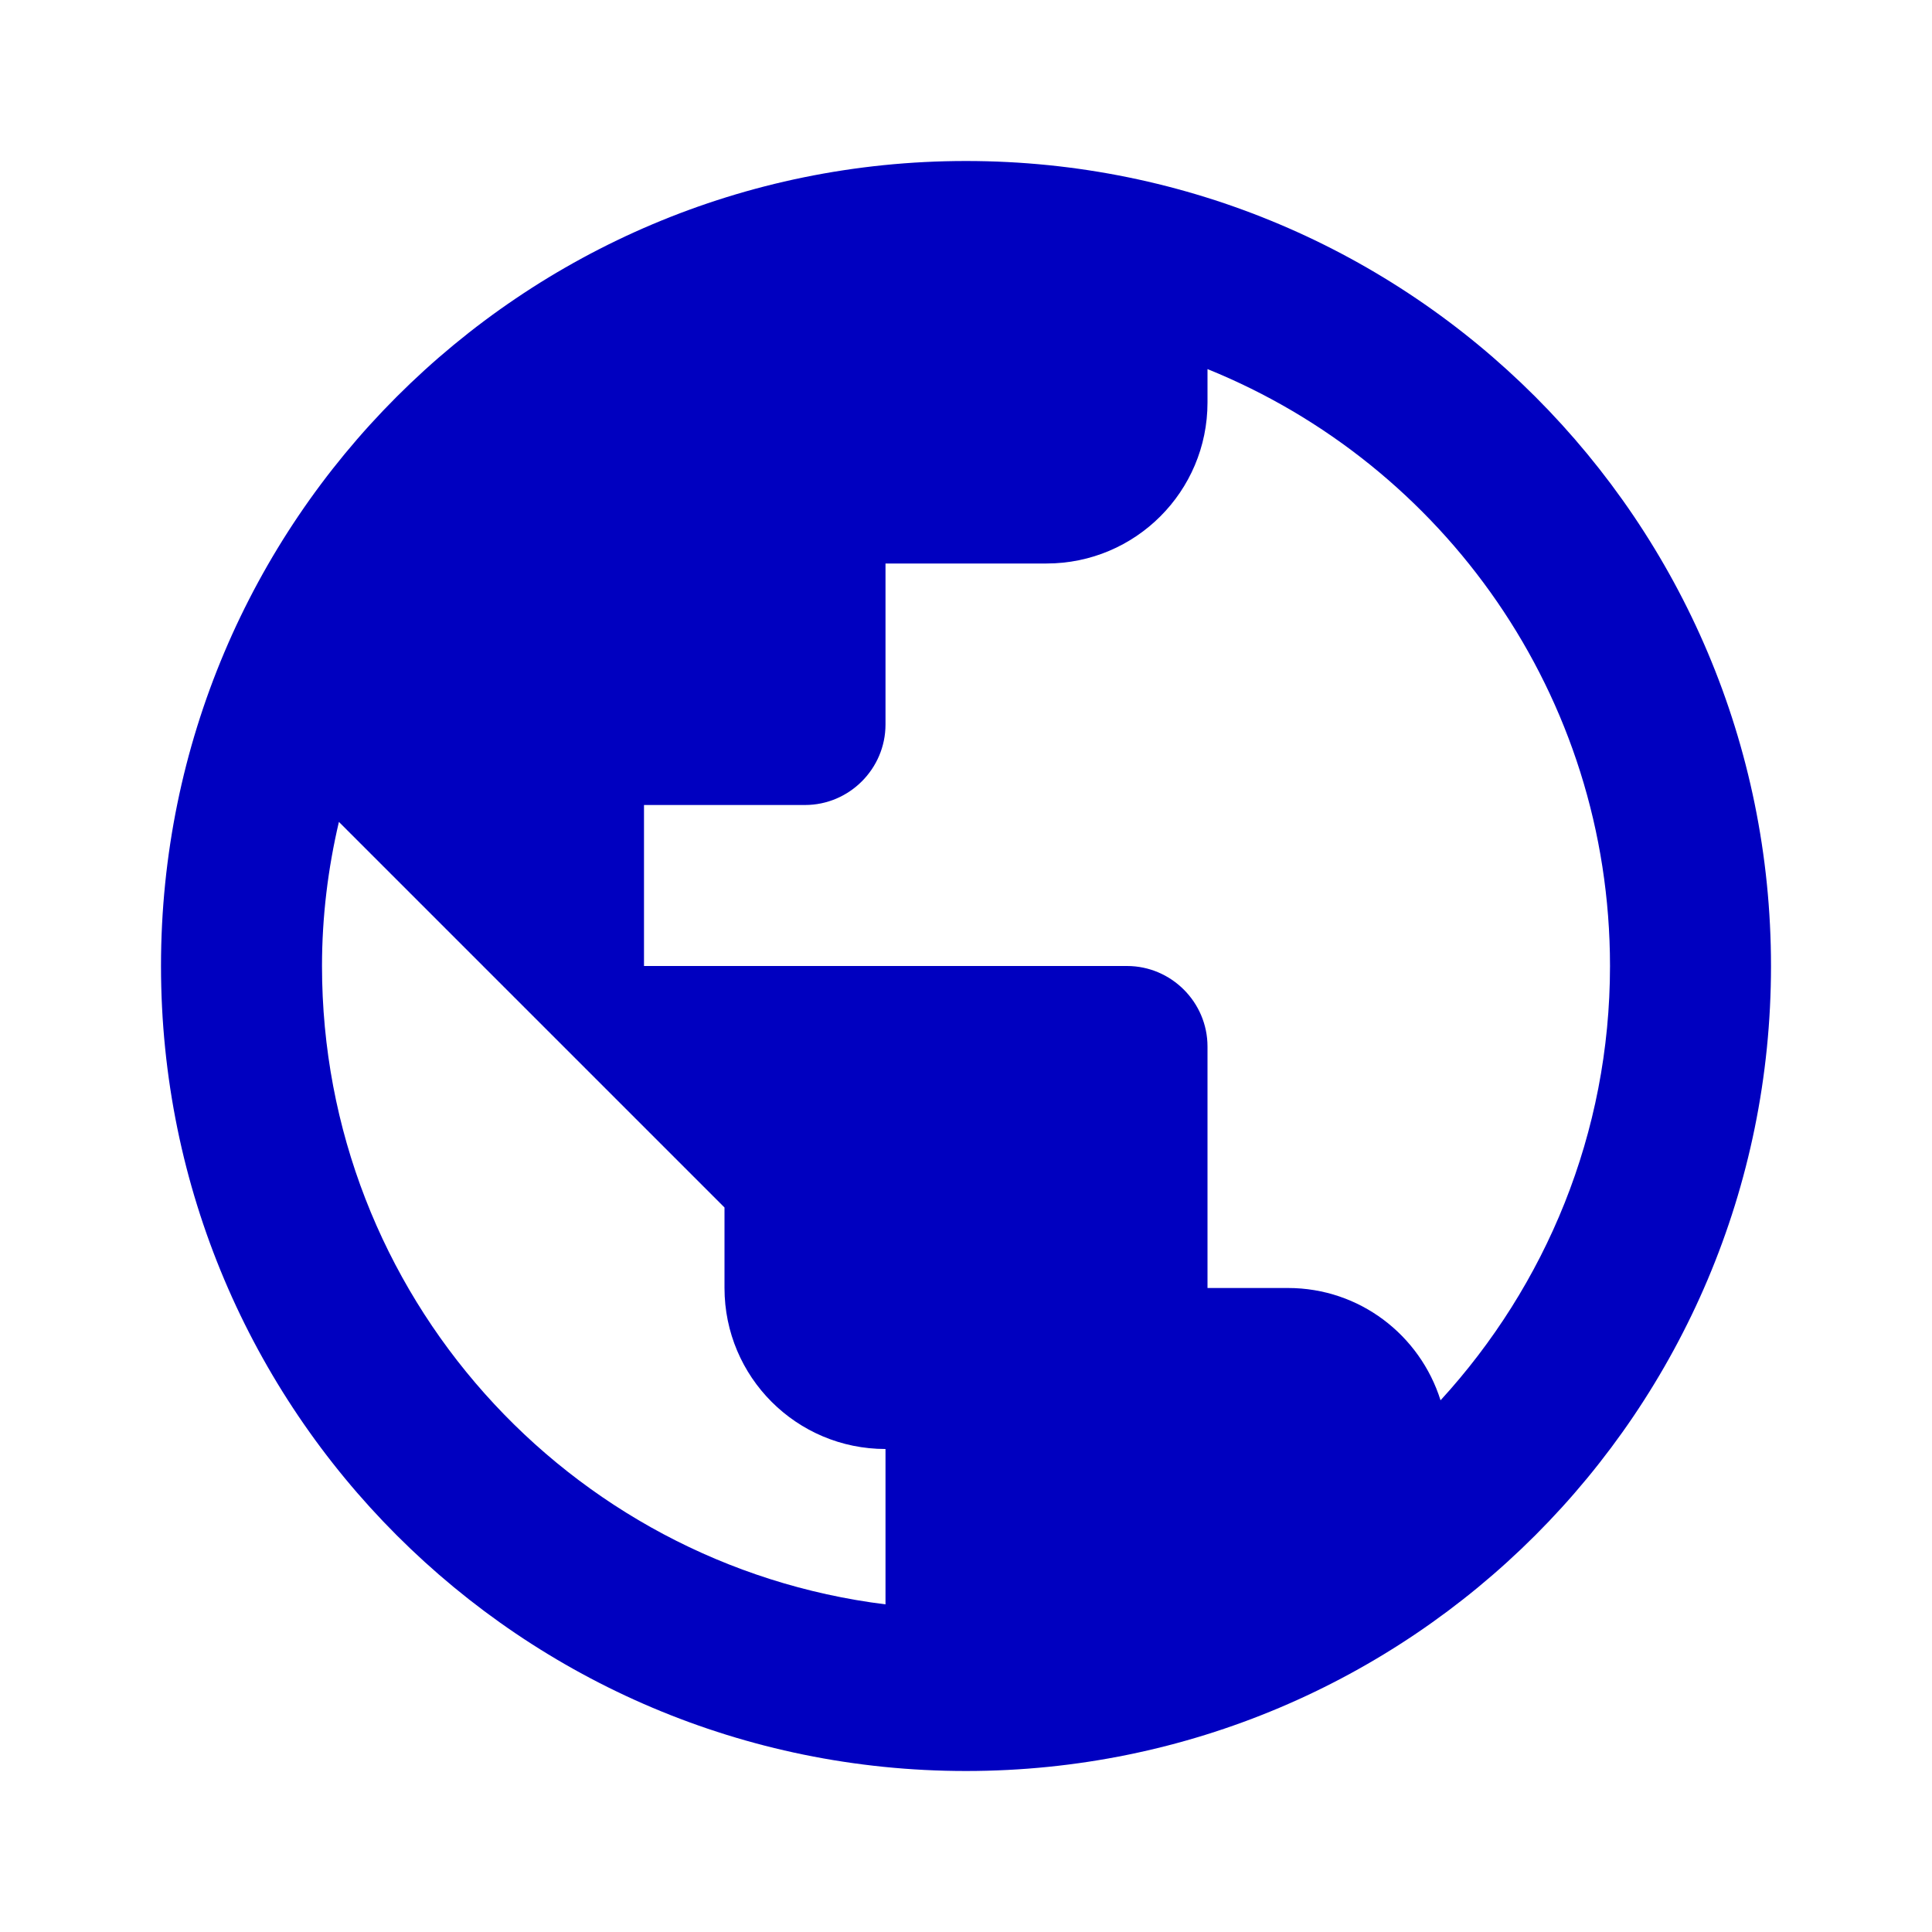
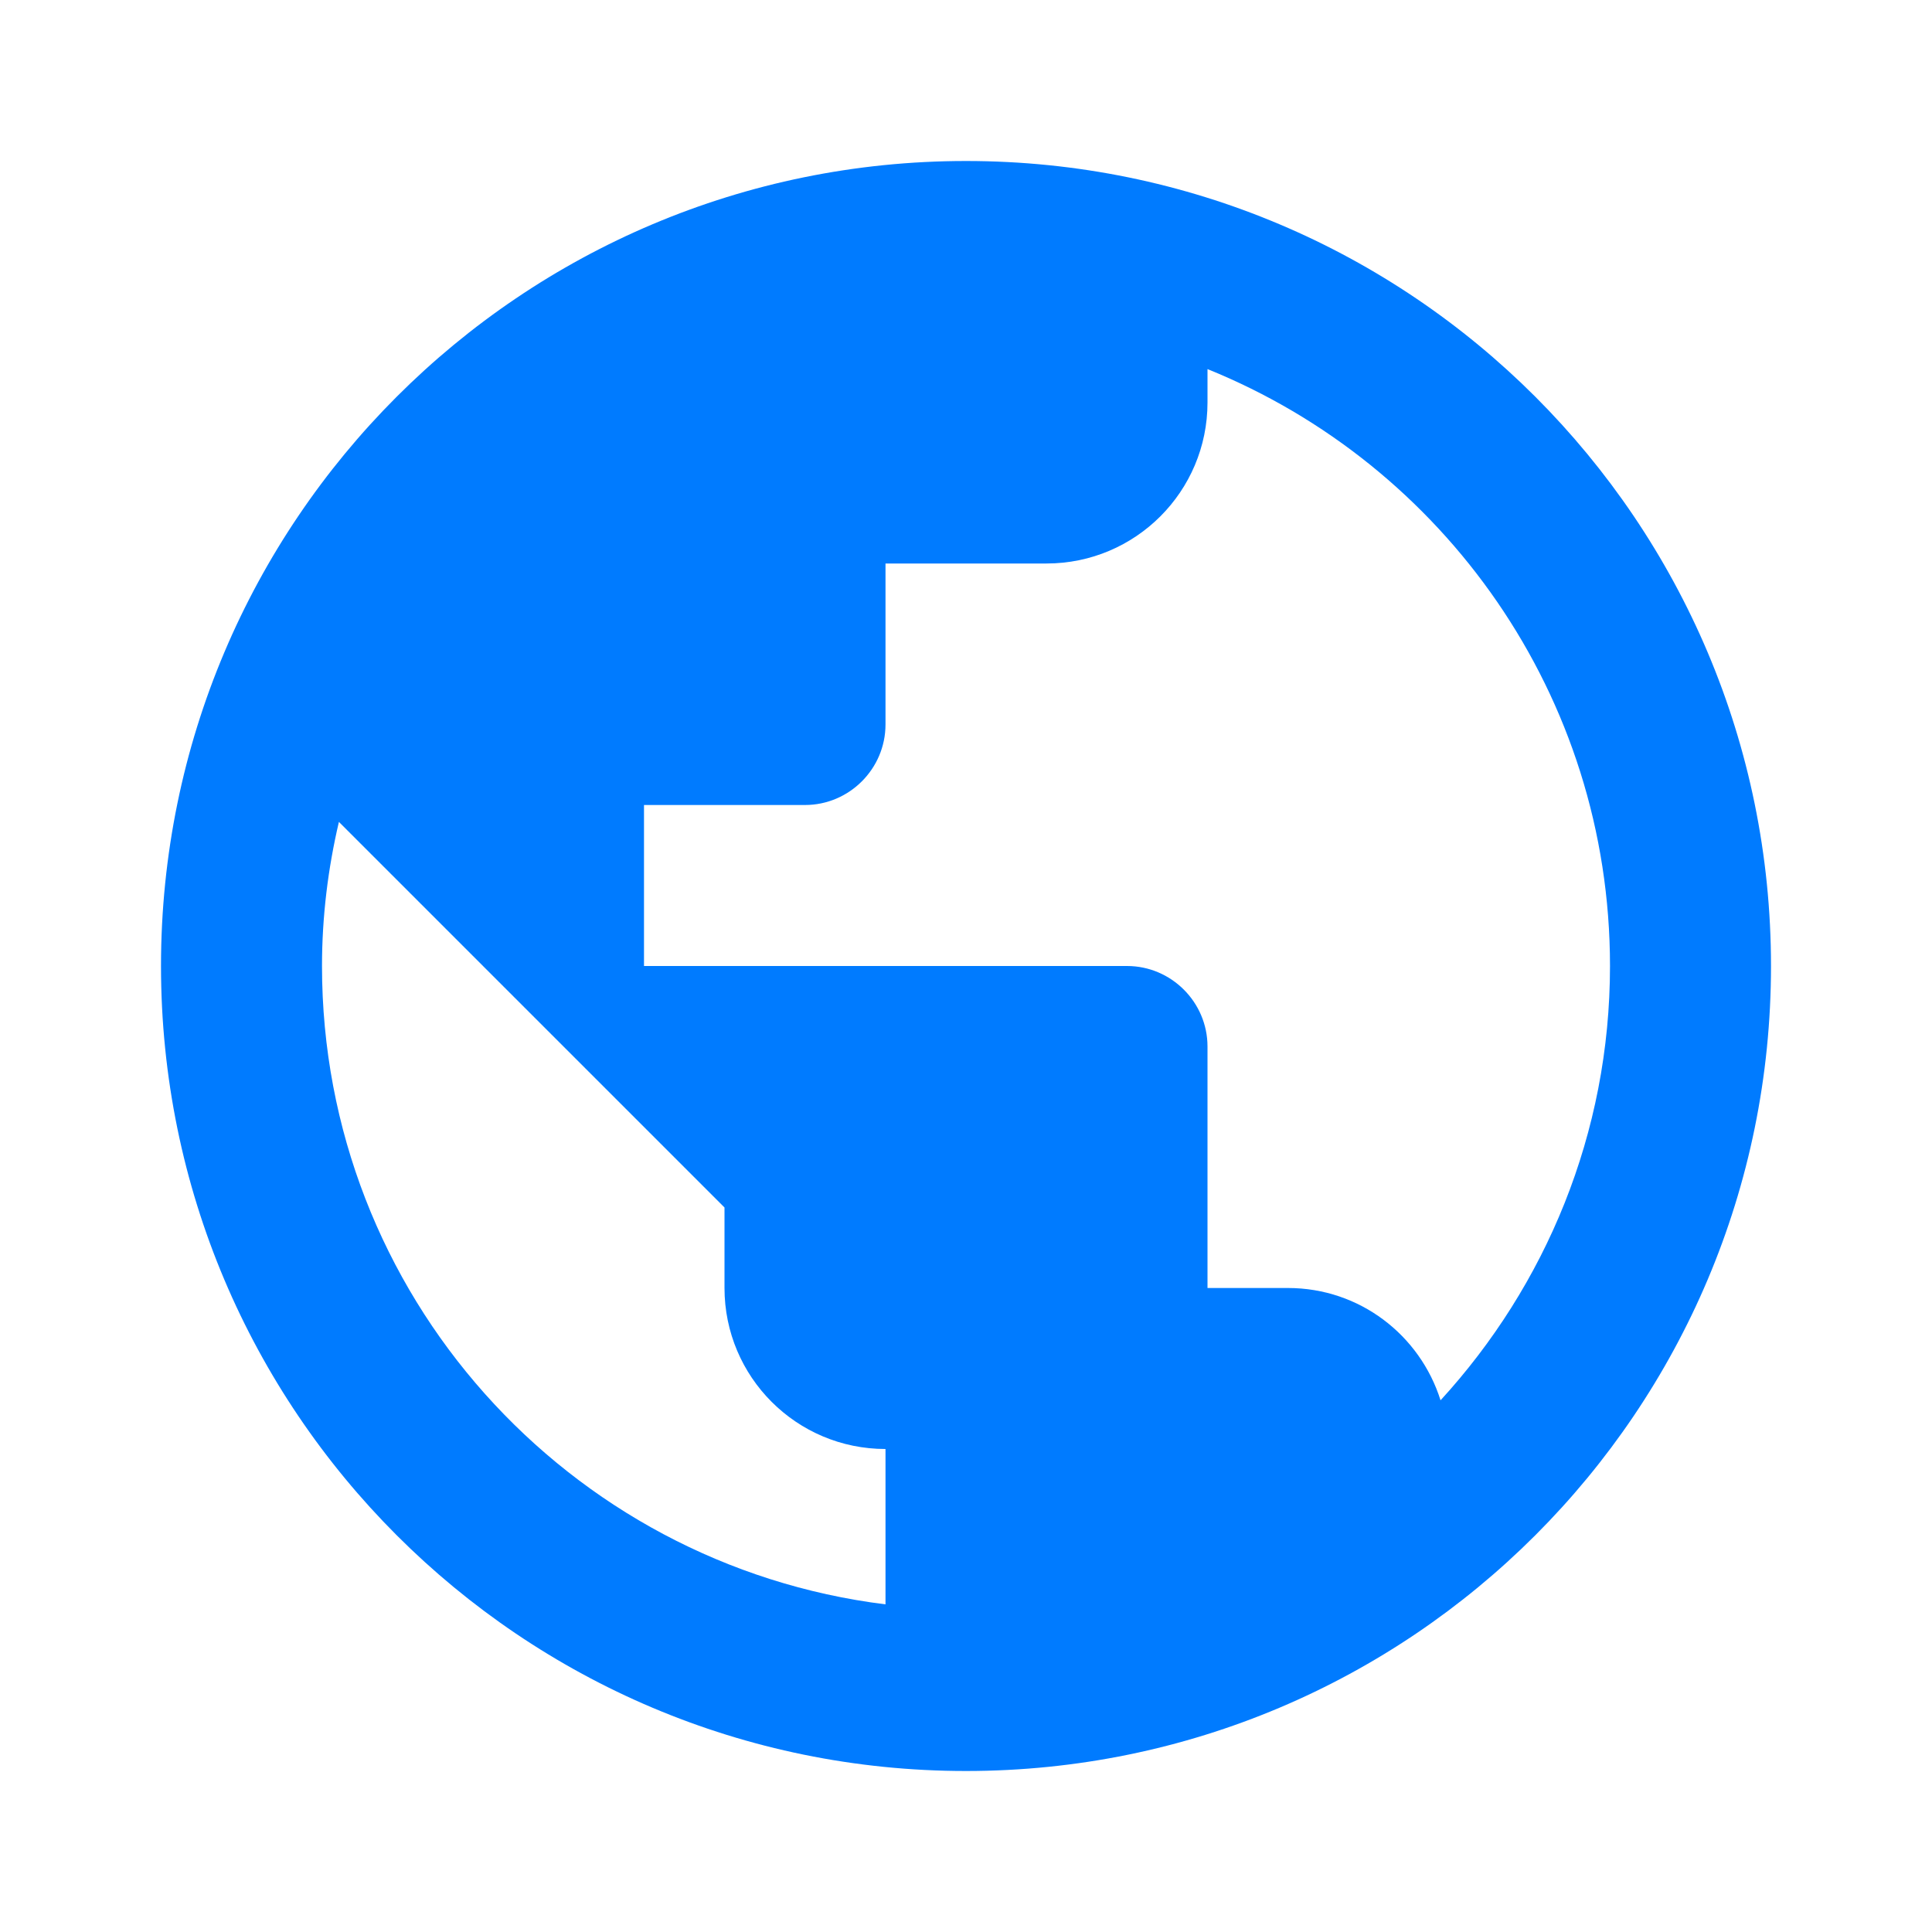
- <svg xmlns="http://www.w3.org/2000/svg" fill="#009688" height="48" viewBox="0 0 48 48" width="48">
-   <path d="M24 4C12.95 4 4 12.95 4 24s8.95 20 20 20 20-8.95 20-20S35.05 4 24 4zm-2 35.86C14.11 38.88 8 32.16 8 24c0-1.23.15-2.43.42-3.58L18 30v2c0 2.21 1.79 4 4 4v3.86zm13.79-5.07C35.28 33.17 33.78 32 32 32h-2v-6c0-1.1-.9-2-2-2H16v-4h4c1.1 0 2-.9 2-2v-4h4c2.21 0 4-1.79 4-4v-.83c5.86 2.37 10 8.11 10 14.83 0 4.16-1.6 7.94-4.21 10.79z" style="fill: rgb(0, 0, 192);" />
+ <svg xmlns="http://www.w3.org/2000/svg" fill="#009688" height="64" viewBox="0 0 48 48" width="64">
+   <path d="M24 4C12.95 4 4 12.95 4 24s8.95 20 20 20 20-8.95 20-20S35.05 4 24 4zm-2 35.86C14.11 38.88 8 32.16 8 24c0-1.23.15-2.43.42-3.58L18 30v2c0 2.21 1.79 4 4 4v3.86zm13.79-5.07C35.28 33.17 33.78 32 32 32h-2v-6c0-1.1-.9-2-2-2H16v-4h4c1.1 0 2-.9 2-2v-4h4c2.21 0 4-1.79 4-4v-.83c5.86 2.37 10 8.11 10 14.83 0 4.16-1.6 7.94-4.21 10.79z" style="fill: rgb(0, 123, 255);" />
</svg>
